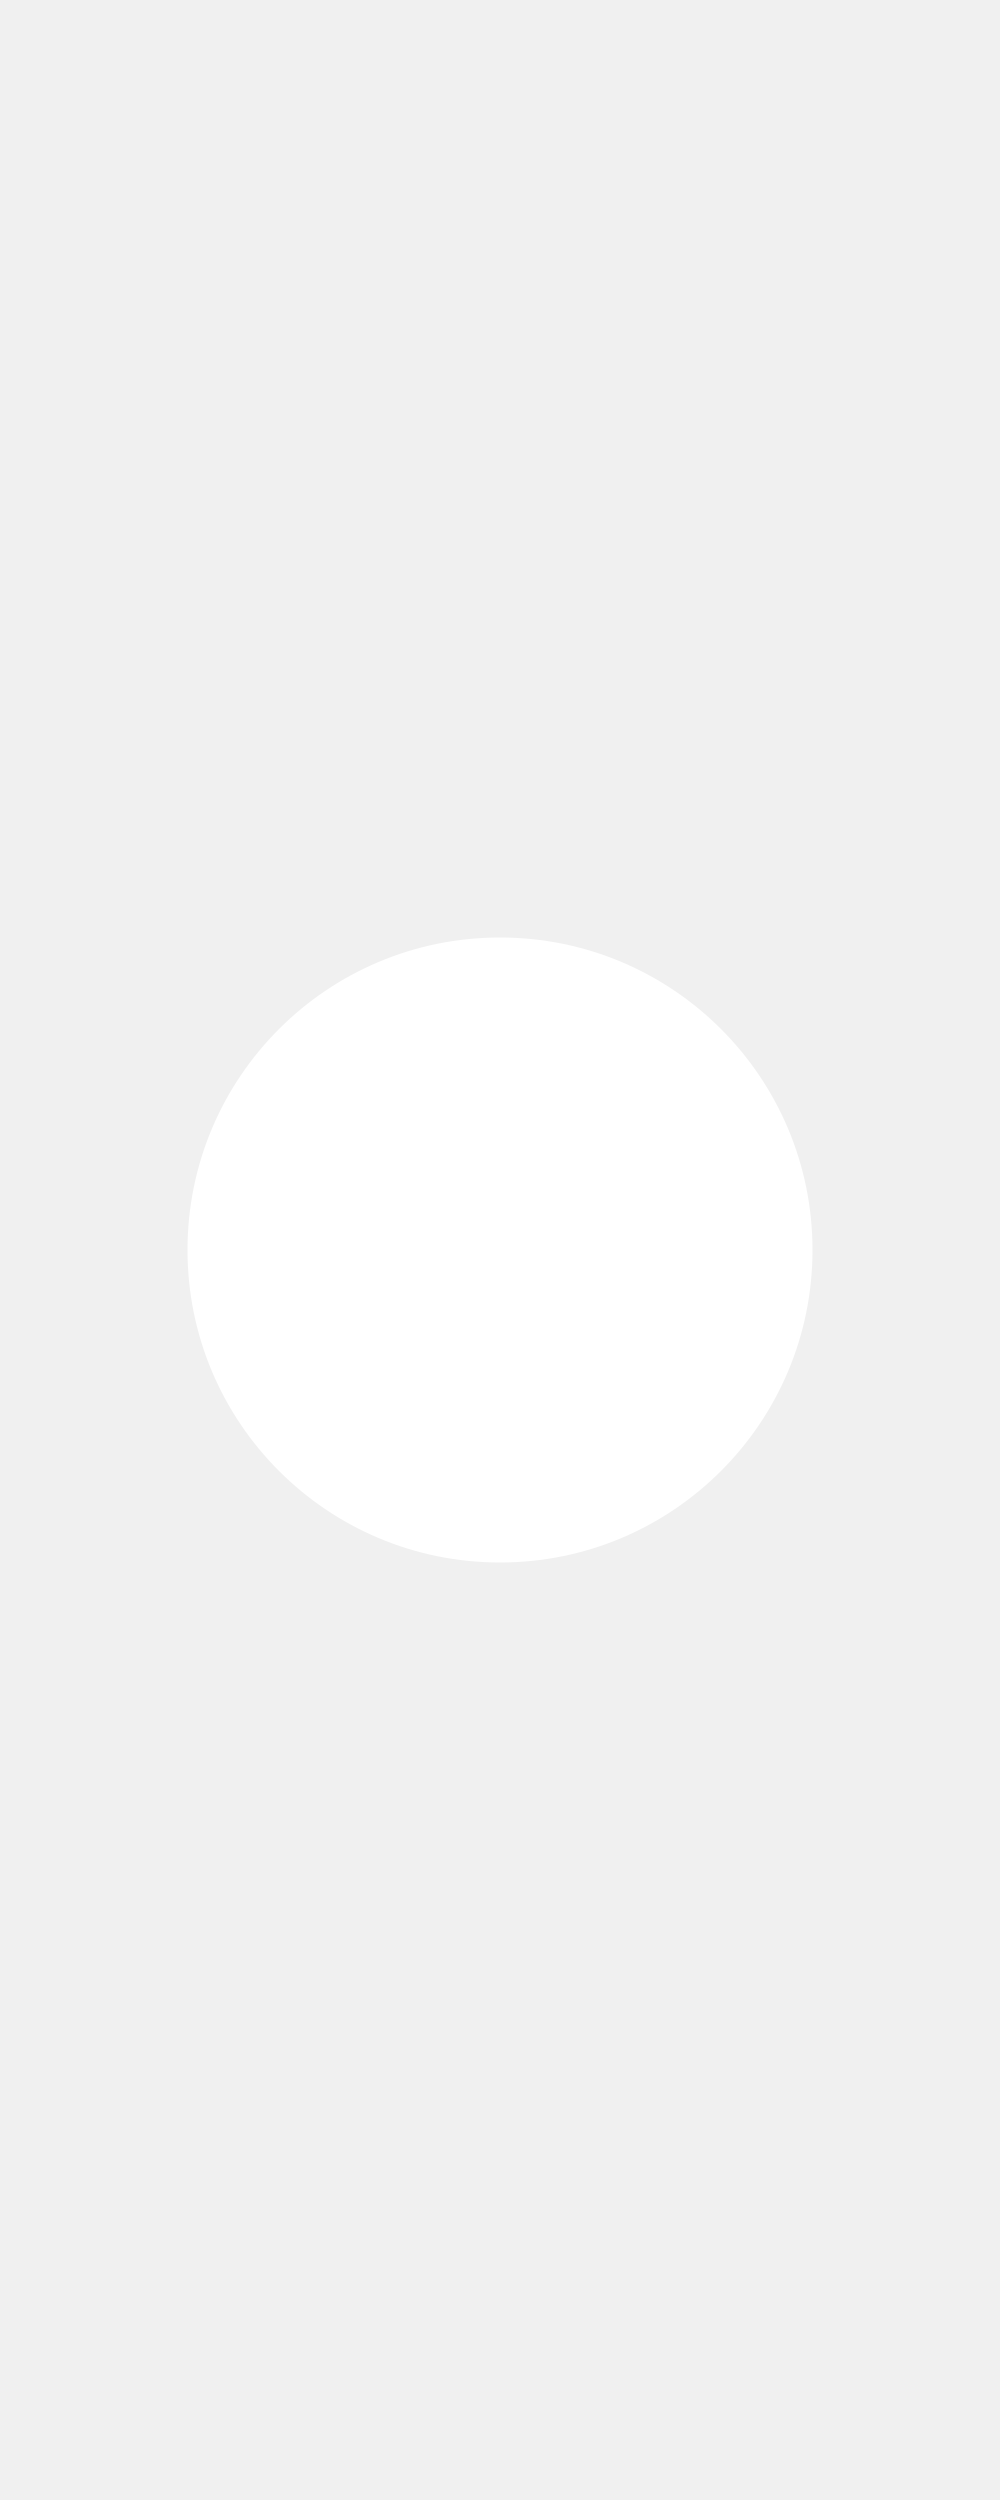
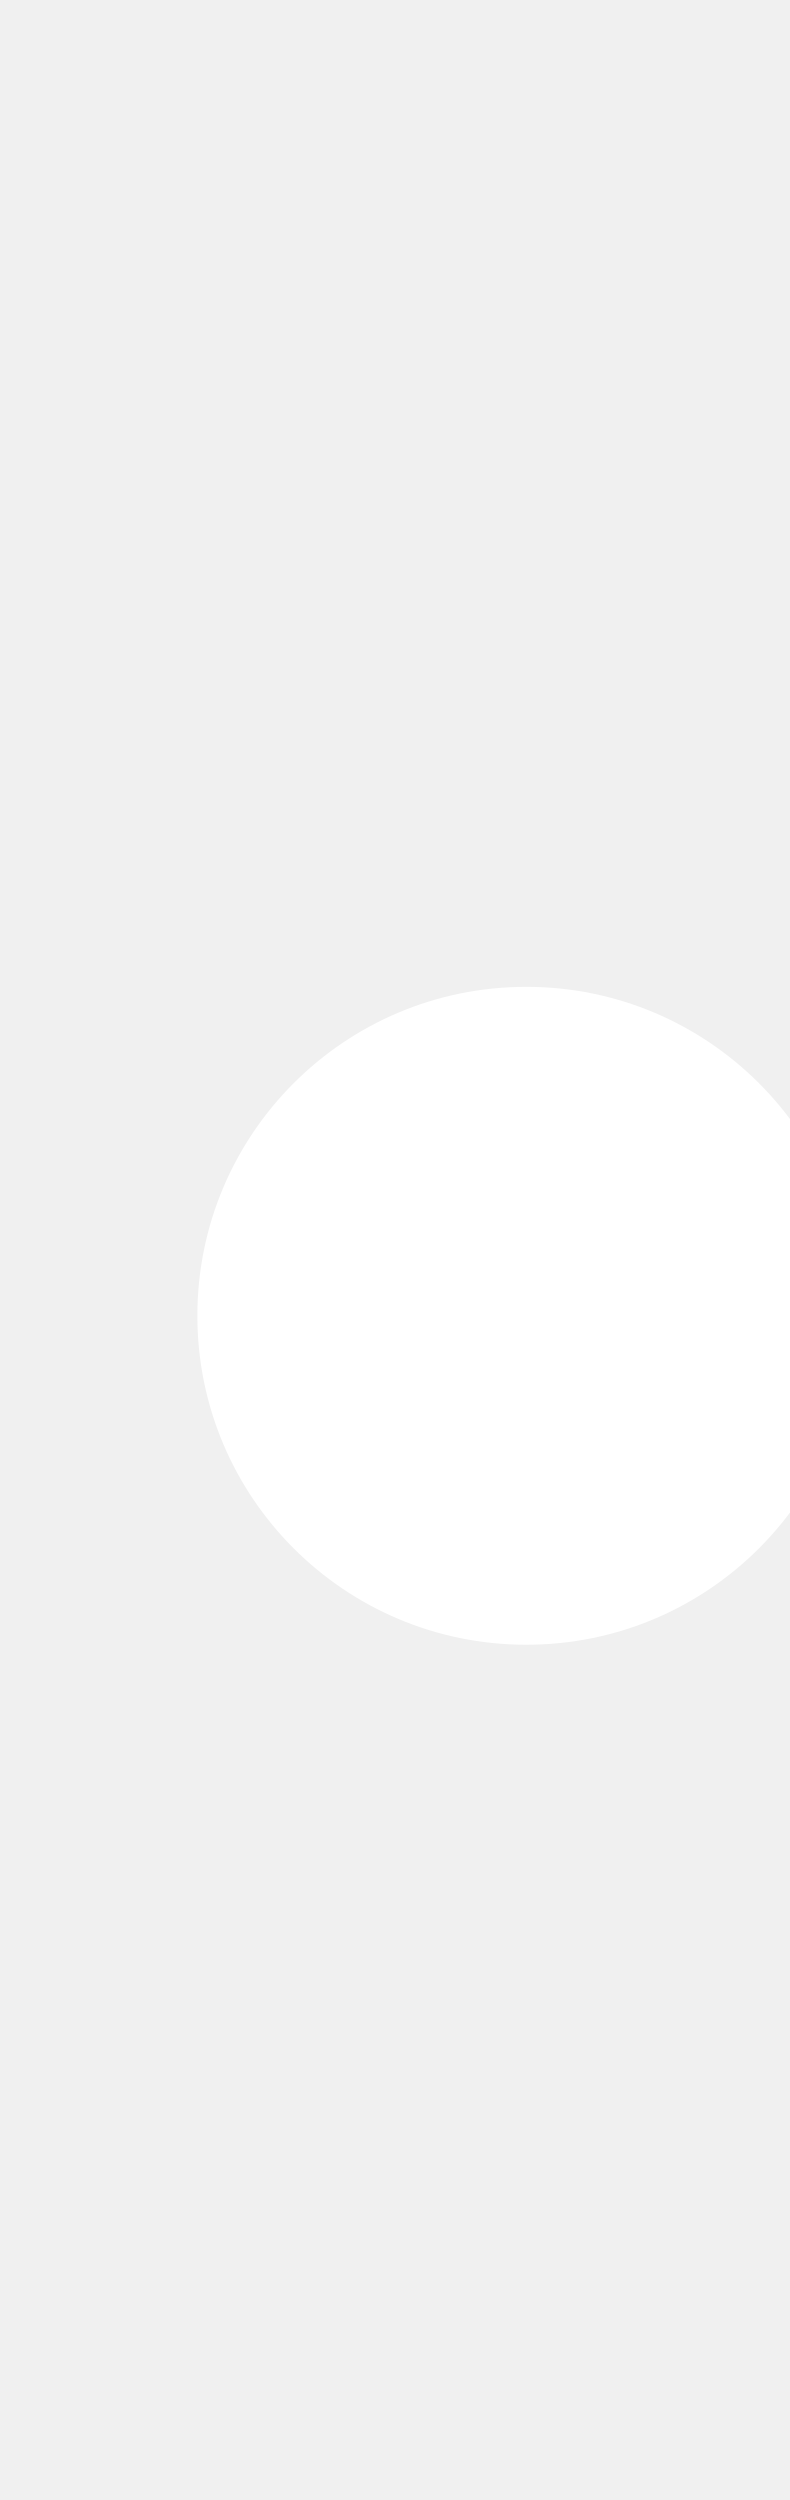
- <svg xmlns="http://www.w3.org/2000/svg" width="8" height="20" viewBox="0 0 8 20" fill="none">
+ <svg xmlns="http://www.w3.org/2000/svg" width="6" height="19" viewBox="0 0 6 19" fill="none">
  <path d="M6.5 10C6.5 11.381 5.381 12.5 4 12.5C2.619 12.5 1.5 11.381 1.5 10C1.5 8.619 2.619 7.5 4 7.5C5.381 7.5 6.5 8.619 6.5 10Z" fill="white" />
</svg>
